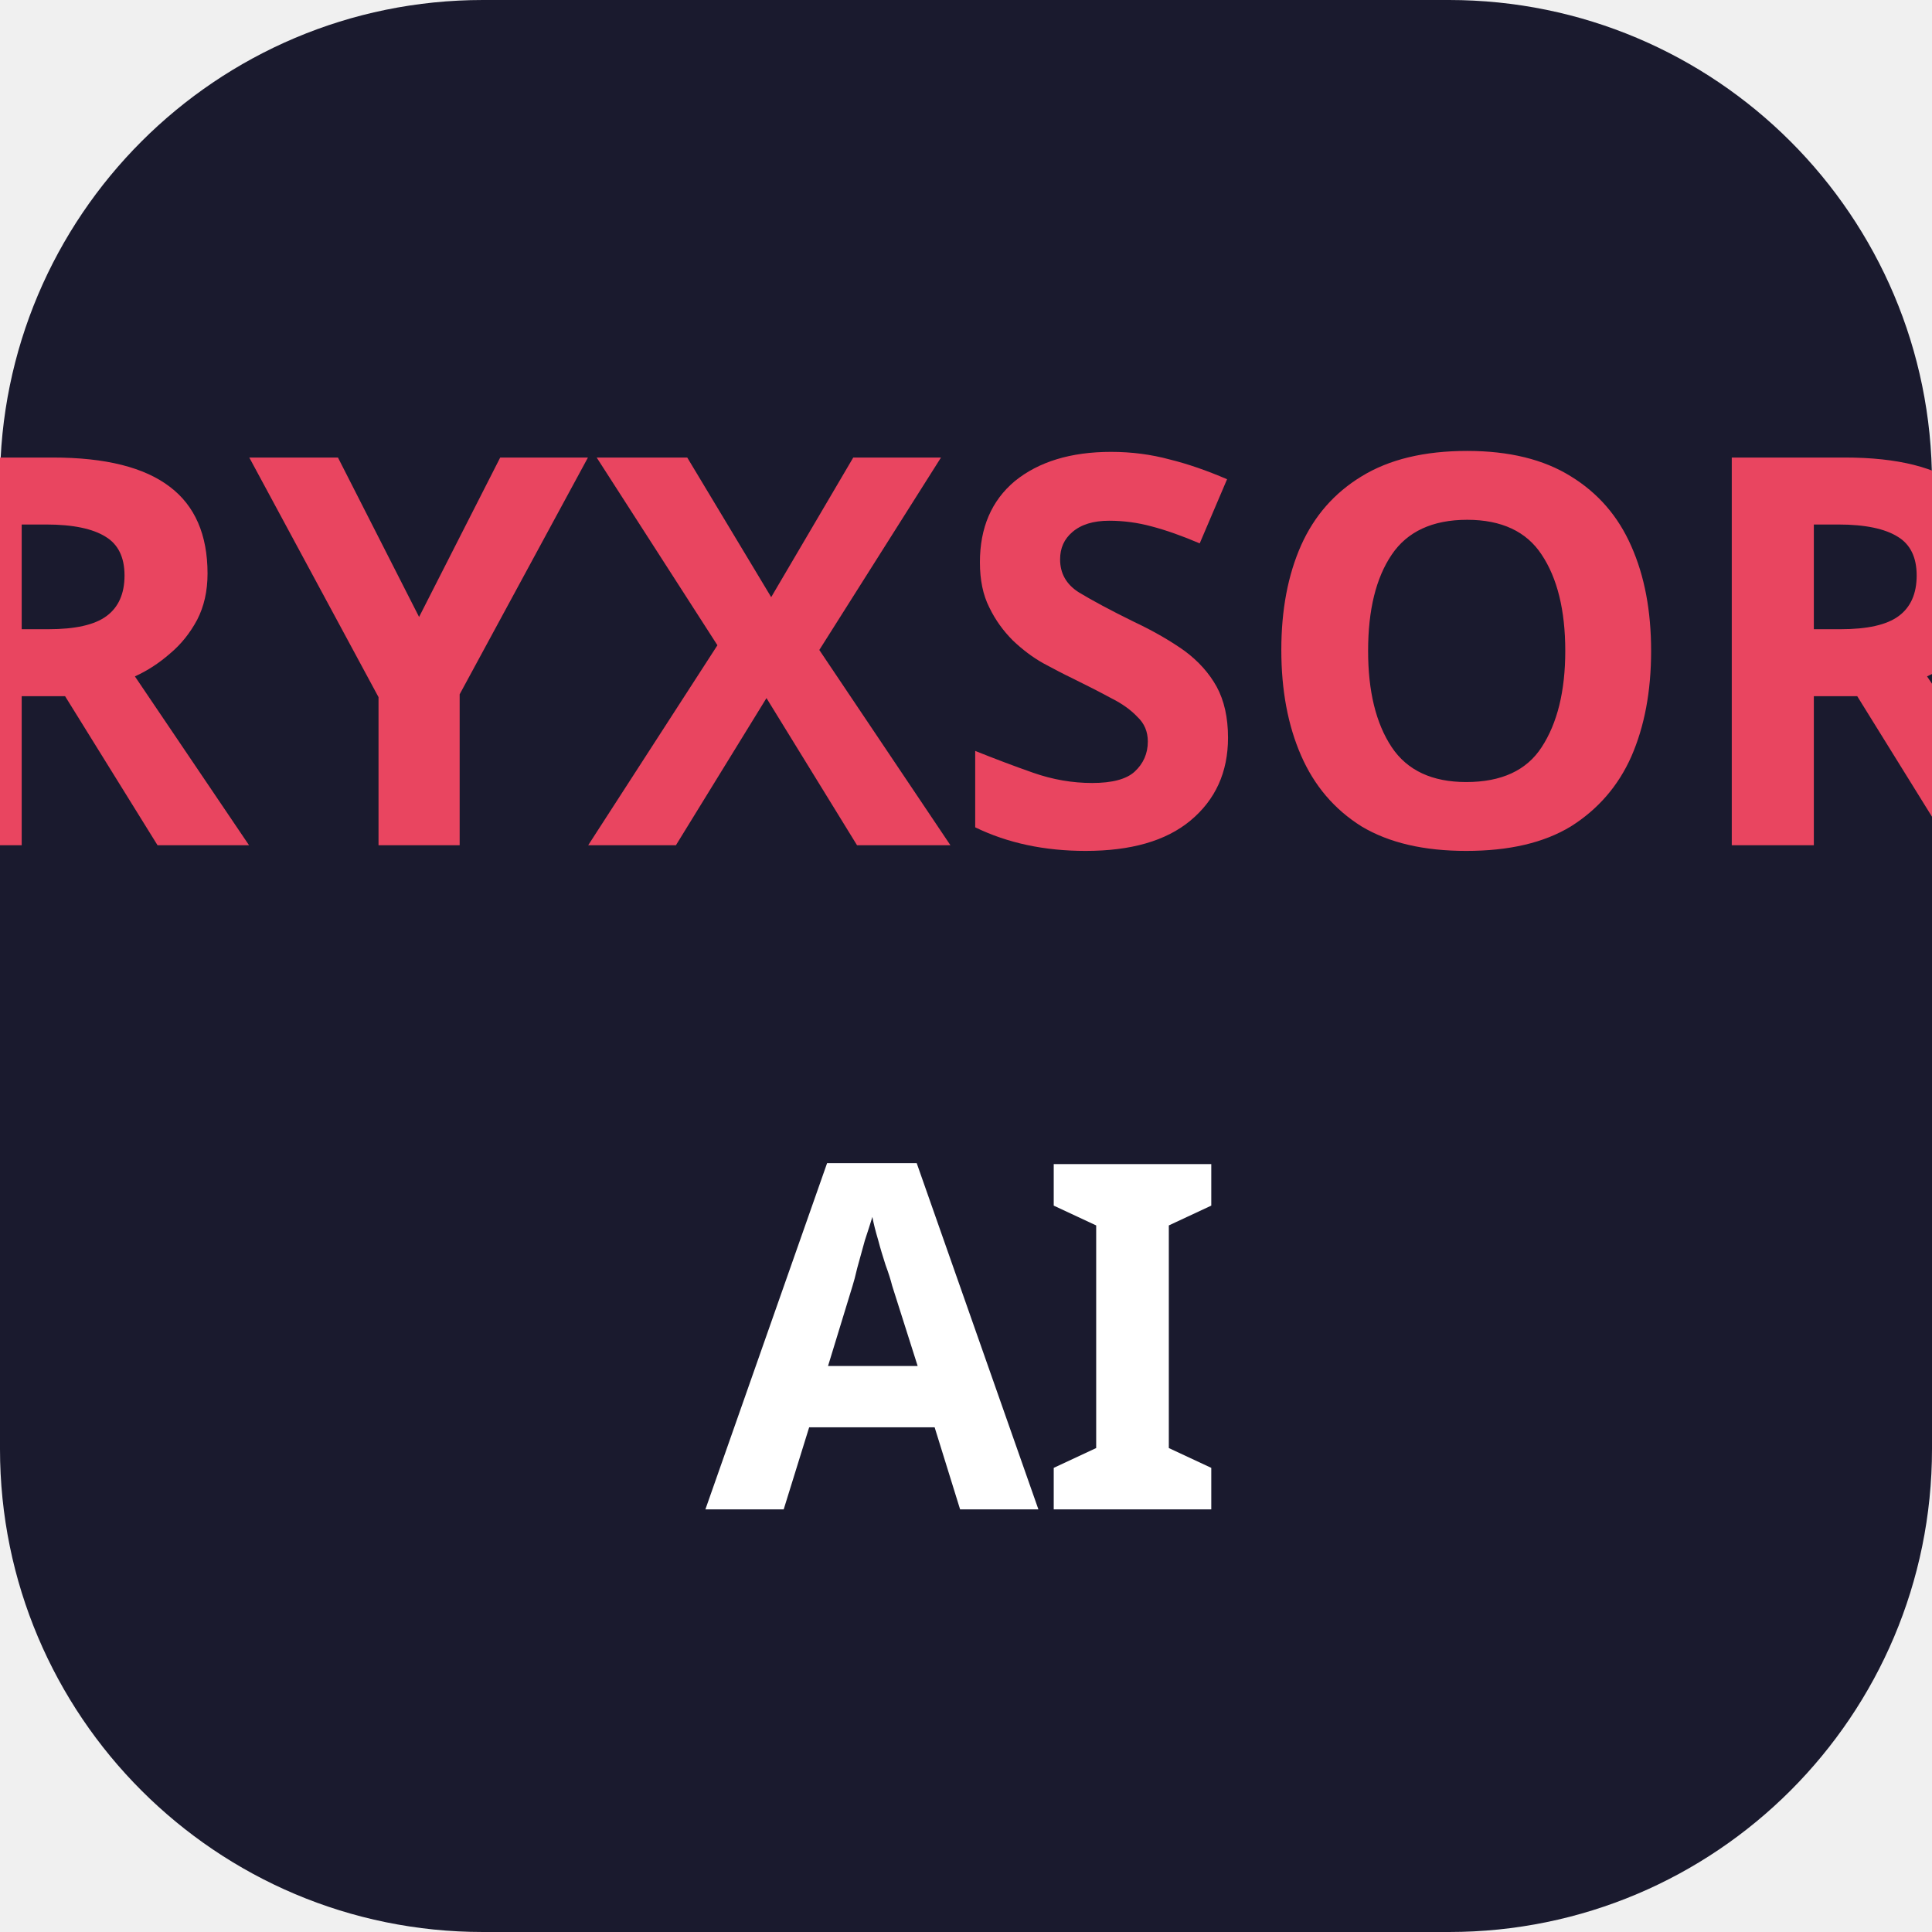
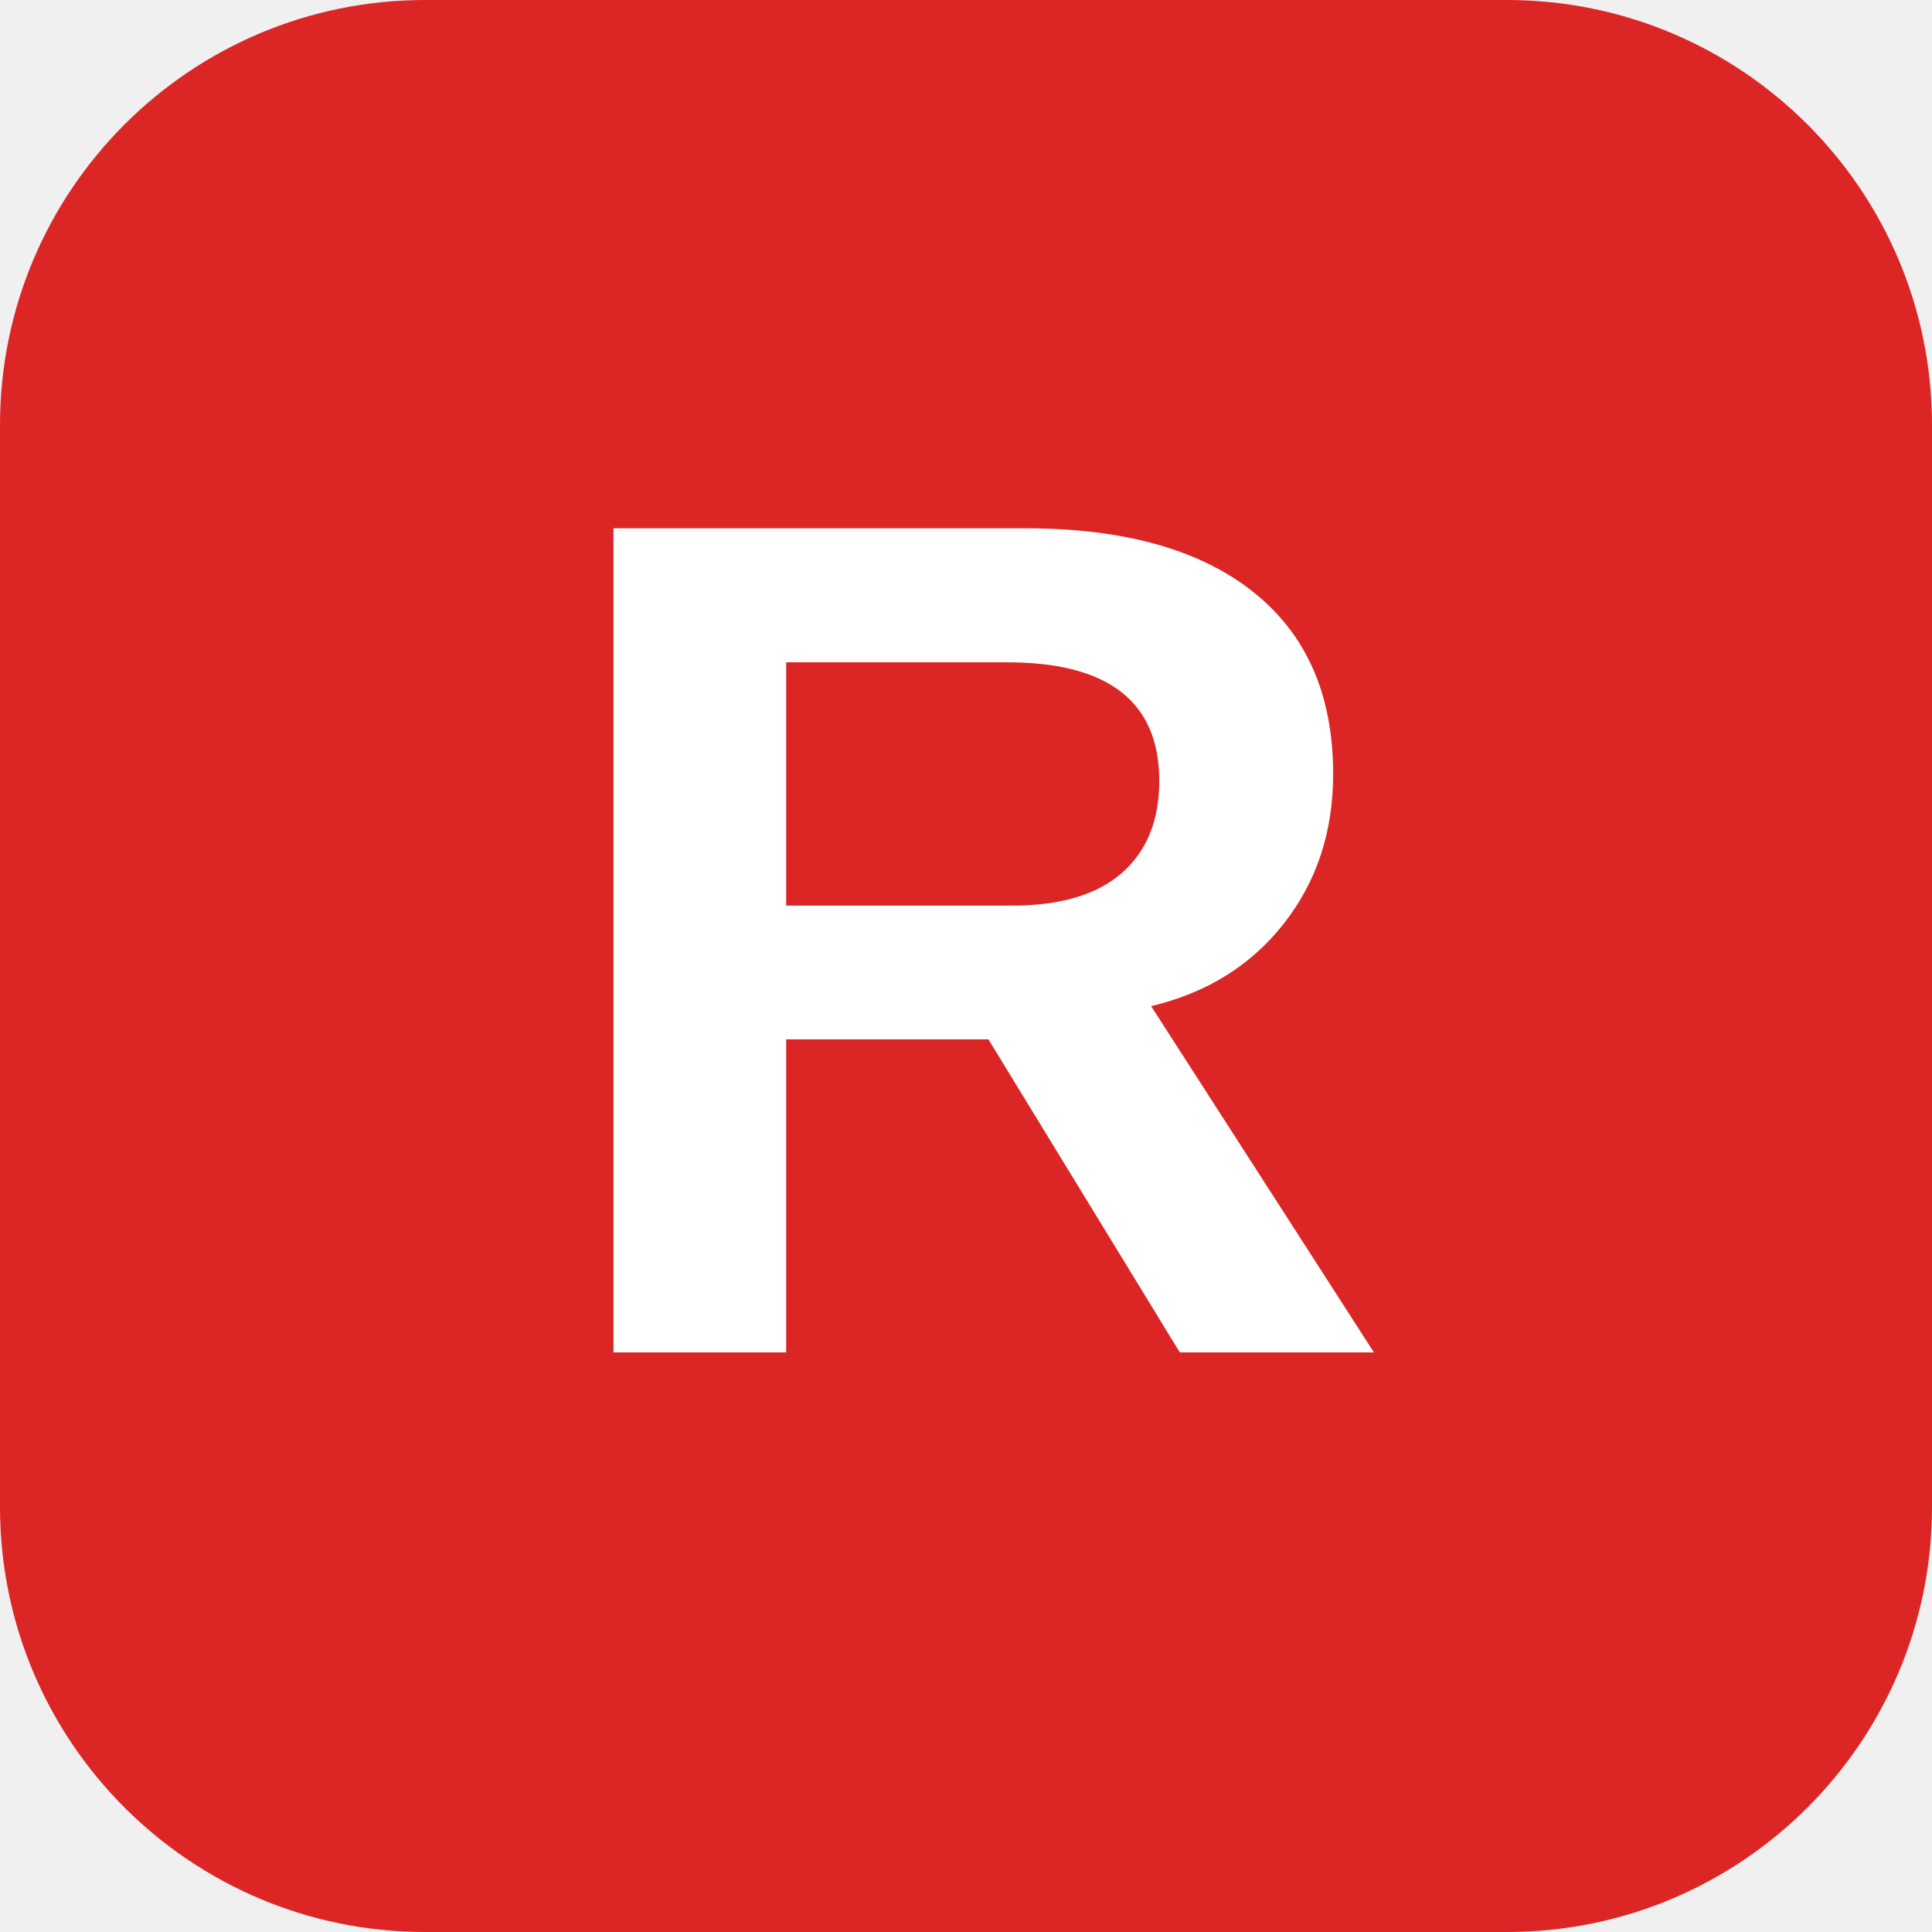
- <svg xmlns="http://www.w3.org/2000/svg" viewBox="0 0 32 32">
-   <rect width="32" height="32" rx="8" fill="#1a1a2e" />
-   <text x="16" y="14" font-family="Arial Black, sans-serif" font-size="9" font-weight="900" text-anchor="middle" fill="#e94560">RYXSOR</text>
-   <text x="16" y="25" font-family="Arial Black, sans-serif" font-size="8" font-weight="900" text-anchor="middle" fill="white">AI</text>
+ <svg xmlns="http://www.w3.org/2000/svg" viewBox="0 0 100 100">
+   <rect width="100" height="100" rx="22" fill="#DC2626" />
+   <text x="50" y="70" font-family="Arial, Helvetica, sans-serif" font-size="62" font-weight="900" text-anchor="middle" fill="#FFFFFF">R</text>
</svg>
